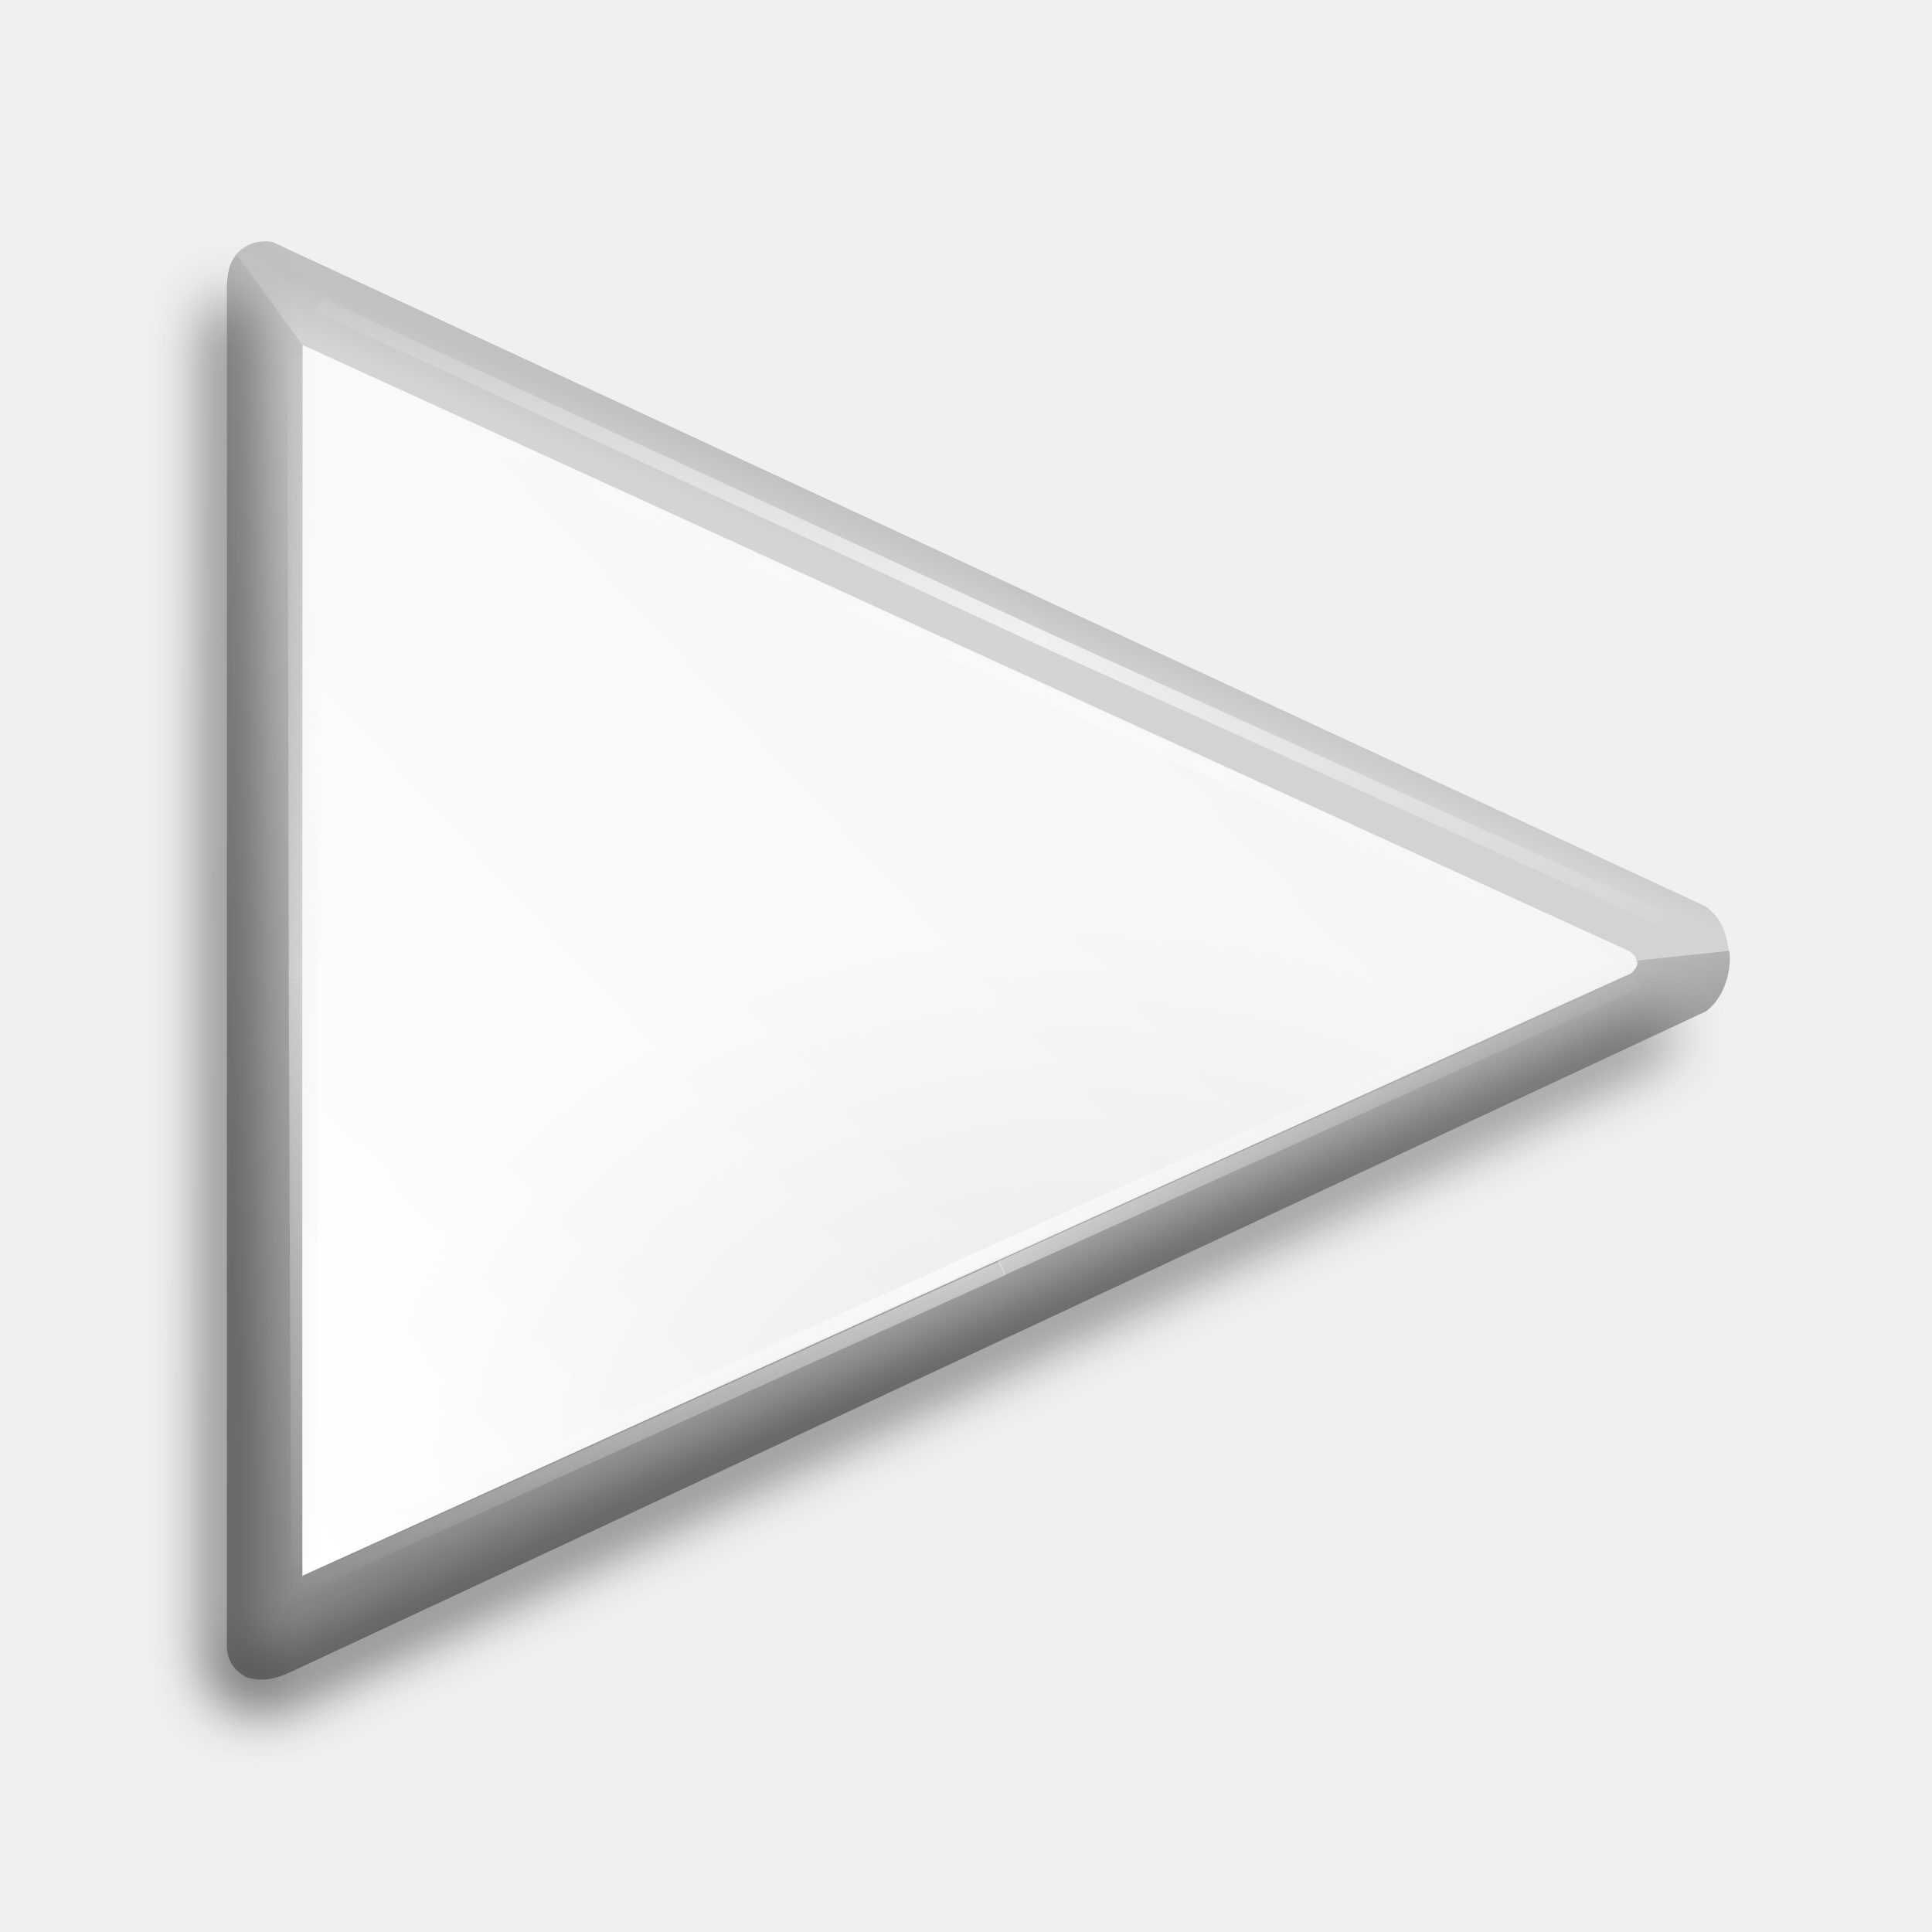
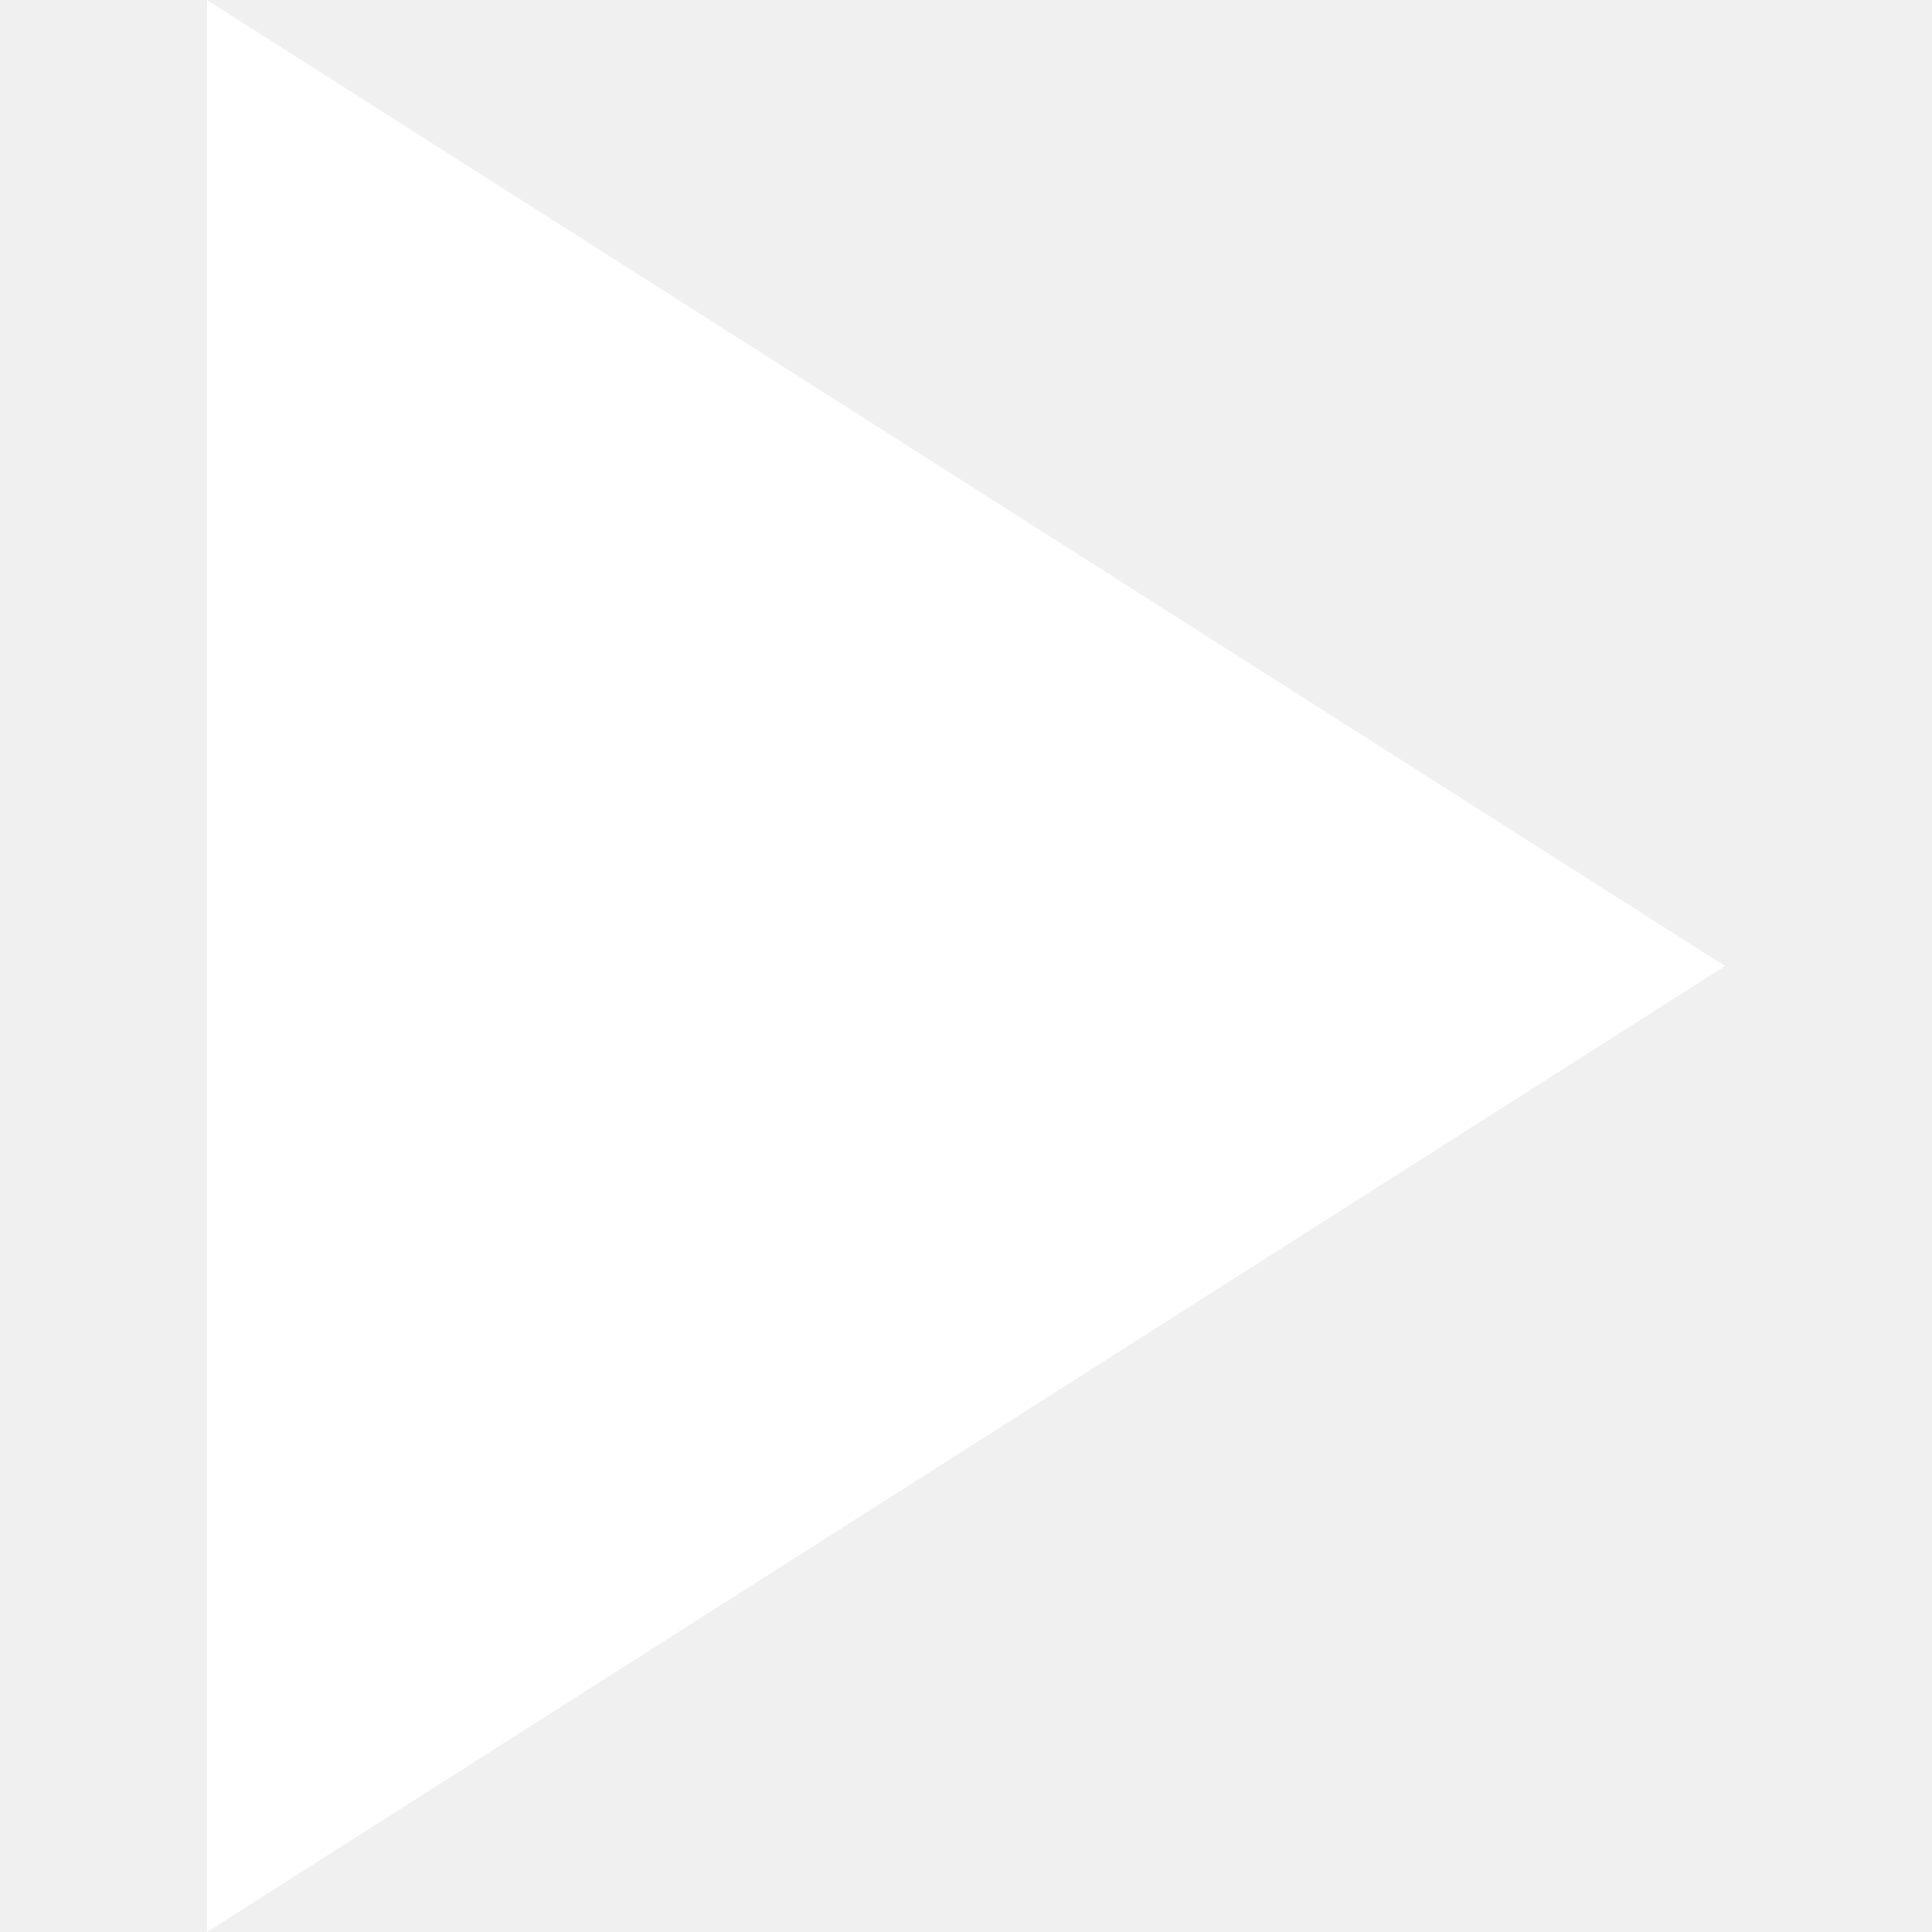
- <svg xmlns="http://www.w3.org/2000/svg" xmlns:xlink="http://www.w3.org/1999/xlink" height="128" version="1.0" width="128" enable-background="new">
-   <defs>
-     <linearGradient id="d">
-       <stop offset="0" stop-color="#898989" />
-       <stop offset="1" stop-color="#cbcbcb" />
-     </linearGradient>
-     <linearGradient id="g">
-       <stop offset="0" stop-color="#898989" />
-       <stop offset="1" stop-color="#cbcbcb" />
-     </linearGradient>
-     <linearGradient id="a">
-       <stop offset="0" stop-color="#f9f9f9" />
-       <stop offset="1" stop-color="#f9f9f9" stop-opacity="0" />
-     </linearGradient>
-     <linearGradient id="e">
-       <stop offset="0" stop-color="#f9f9f9" />
-       <stop offset="1" stop-color="#f9f9f9" stop-opacity="0" />
-     </linearGradient>
-     <linearGradient id="b">
-       <stop offset="0" stop-color="#f9f9f9" />
-       <stop offset="1" stop-color="#f9f9f9" stop-opacity="0" />
-     </linearGradient>
-     <linearGradient id="c">
-       <stop offset="0" stop-color="#f9f9f9" />
-       <stop offset="1" stop-color="#f9f9f9" stop-opacity="0" />
-     </linearGradient>
-     <linearGradient id="i">
-       <stop offset="0" stop-color="#ededed" />
-       <stop offset="1" stop-color="#fff" />
-     </linearGradient>
-     <linearGradient id="h">
-       <stop offset="0" stop-color="#c5c5c5" />
-       <stop offset="1" stop-color="#fff" />
-     </linearGradient>
-     <linearGradient id="f">
-       <stop offset="0" stop-color="#bebebe" stop-opacity=".961" />
-       <stop offset="1" stop-color="#d2d2d2" stop-opacity=".961" />
-     </linearGradient>
-     <linearGradient gradientTransform="translate(-6.443 -26.228)" gradientUnits="userSpaceOnUse" id="z" x1="80.818" x2="116.553" xlink:href="#a" y1="76.956" y2="93.669" />
-     <linearGradient gradientTransform="translate(-75.792 28.674)" gradientUnits="userSpaceOnUse" id="y" x1="98.067" x2="98.067" xlink:href="#b" y1="-.766" y2="82.386" />
-     <linearGradient gradientTransform="translate(-74.533 27.818)" gradientUnits="userSpaceOnUse" id="x" x1="98.067" x2="98.081" xlink:href="#b" y1="40.044" y2="86.029" />
-     <linearGradient gradientTransform="translate(3.945 -2.187)" gradientUnits="userSpaceOnUse" id="w" x1="22.092" x2="111.036" xlink:href="#c" y1="110.049" y2="70.222" />
-     <linearGradient gradientTransform="translate(3.945 -2.187)" gradientUnits="userSpaceOnUse" id="v" x1="111.086" x2="18.042" xlink:href="#a" y1="70.171" y2="112.276" />
-     <linearGradient gradientTransform="translate(1.037 -2.138)" gradientUnits="userSpaceOnUse" id="u" x1="64.454" x2="109.618" xlink:href="#c" y1="90.905" y2="70.019" />
-     <linearGradient gradientTransform="translate(1.037 -2.138)" gradientUnits="userSpaceOnUse" id="t" x1="65.518" x2="22.092" xlink:href="#a" y1="89.905" y2="110.049" />
-     <linearGradient gradientTransform="translate(1.037 -2.138)" gradientUnits="userSpaceOnUse" id="s" x1="55.206" x2="50.39" xlink:href="#d" y1="100.437" y2="86.955" />
-     <linearGradient gradientTransform="translate(-53.57 -11.378)" gradientUnits="userSpaceOnUse" id="r" x1="75.904" x2="75.904" xlink:href="#e" y1="119.266" y2="35.166" />
-     <linearGradient gradientTransform="translate(-52.31 -12.234)" gradientUnits="userSpaceOnUse" id="q" x1="75.847" x2="75.934" xlink:href="#e" y1="80.096" y2="39.602" />
-     <linearGradient gradientTransform="translate(-8.373 -31.564)" gradientUnits="userSpaceOnUse" id="p" x1="68.241" x2="126.918" xlink:href="#a" y1="67.286" y2="94.518" />
-     <linearGradient gradientTransform="translate(-11.417 -52.458)" gradientUnits="userSpaceOnUse" id="o" x1="101.387" x2="31.871" xlink:href="#a" y1="101.794" y2="70.446" />
-     <linearGradient gradientTransform="translate(-9.48 -47.187)" gradientUnits="userSpaceOnUse" id="n" x1="84.912" x2="33.036" xlink:href="#a" y1="98.91" y2="74.748" />
-     <linearGradient gradientTransform="translate(1.037 -2.138)" gradientUnits="userSpaceOnUse" id="m" x1="70.455" x2="69.013" xlink:href="#f" y1="44.609" y2="48.071" />
-     <linearGradient gradientTransform="translate(1.037 -2.138)" gradientUnits="userSpaceOnUse" id="l" x1="14.667" x2="29.997" xlink:href="#g" y1="75.029" y2="72.661" />
-     <linearGradient gradientTransform="matrix(1.81722 0 0 -1.84309 -59.864 191.459)" gradientUnits="userSpaceOnUse" id="j" x1="90.698" x2="45.536" xlink:href="#i" y1="87.632" y2="45.213" />
-     <radialGradient cx="52.383" cy="76.917" fx="52.383" fy="76.917" gradientTransform="matrix(-1.903 .01053 .00625 1.3944 174.218 -7.75)" gradientUnits="userSpaceOnUse" id="k" r="24.97" xlink:href="#h" />
-     <filter color-interpolation-filters="sRGB" id="A">
-       <feGaussianBlur stdDeviation="1.9" />
-     </filter>
-   </defs>
-   <path d="M15.503 21.184l4.454-3.598 91.999 42.659v6.51l-92 43.344-4.282-4.283-.171-84.632z" fill="#fff" fill-rule="evenodd" />
-   <path d="M18.03 112.86c.013 2.004 1.524 3.044 3.998 2.05L116.02 70.99l-.024-6.955L22 20.428c-2.443-1.073-3.984.465-3.992 2.436l.022 89.995z" fill="url(#j)" fill-rule="evenodd" transform="translate(-3 -4)" />
-   <path d="M23.066 26.862l-.03 81.556 87.967-39.936c.538-.501.556-.947-.023-1.443L23.066 26.862z" opacity=".3" fill="url(#k)" fill-rule="evenodd" enable-background="new" transform="translate(-3 -4)" />
-   <path d="M23.034 108.475l-3.753 6.623c-.863-.47-1.282-1.208-1.254-2.236v-90.01c.093-1.408.394-1.626.645-2.024l4.371 5.995-.009 81.652z" fill="url(#l)" fill-rule="evenodd" transform="translate(-3 -4)" />
-   <path d="M21.037 20.023c-1.08-.15-1.838.224-2.38.825l4.396 6.008 87.931 40.176c.198.206.467.258.424.704l6.14-.68c-.226-1.508-.545-2.213-1.548-3.009L21.037 20.023z" fill="url(#m)" fill-rule="evenodd" transform="translate(-3 -4)" />
-   <path d="M74.931 51.224L24.055 28.062" fill="none" stroke="url(#n)" enable-background="new" transform="translate(-3 -4)" />
-   <path d="M72.5 46.5L24.078 24.172" fill="none" stroke="url(#o)" enable-background="new" transform="translate(-3 -4)" />
-   <path d="M72.5 46.5l40.612 18.367" fill="none" stroke="url(#p)" enable-background="new" transform="translate(-3 -4)" />
-   <path d="M23.545 67.868l.016-39.903" fill="none" stroke="url(#q)" enable-background="new" transform="translate(-3 -4)" />
-   <path d="M22.633 68.897l-.077-41.237" fill="none" stroke="url(#r)" enable-background="new" transform="translate(-3 -4)" />
-   <path d="M23.043 108.396l-3.784 6.702c.823.3 1.753.225 2.788-.22l93.98-43.875c1.584-1.198 1.675-3.471 1.533-4.005l-6.043.639c-.01.41-.271.72-.49.869l-87.984 39.89z" fill="url(#s)" fill-rule="evenodd" transform="translate(-3 -4)" />
-   <path d="M66.055 88.267L23.628 107.41" fill="none" stroke="url(#t)" transform="translate(-3 -4)" />
-   <path d="M110.155 68.382L65.991 88.267" fill="none" stroke="url(#u)" enable-background="new" transform="translate(-3 -4)" />
-   <path d="M69.419 88.016l-46.577 21.118" fill="none" stroke="url(#v)" enable-background="new" transform="translate(-3 -4)" />
-   <path d="M111.495 68.991l-42.14 19.025" fill="none" stroke="url(#w)" enable-background="new" transform="translate(-3 -4)" />
-   <path d="M23.525 107.417l.02-39.55" fill="none" stroke="url(#x)" enable-background="new" transform="translate(-3 -4)" />
-   <path d="M22.786 107.753l-.154-38.857" fill="none" stroke="url(#y)" enable-background="new" transform="translate(-3 -4)" />
-   <path d="M74.875 51.228l34.735 15.713" fill="none" stroke="url(#z)" enable-background="new" transform="translate(-3 -4)" />
-   <path d="M17.122 24.884c.642-1.47 1.284-1.265 1.926 0v88c.046 1.098.639 1.696 2.053 1.54l91.364-42.648c1.27.484 2.372-.282.571 1.606l-91.935 43.523c-3.275.518-4.32-1.123-4.064-4.021l.085-88z" fill="#3b3b3b" fill-rule="evenodd" filter="url(#A)" transform="translate(-3 -4)" />
+ <svg xmlns="http://www.w3.org/2000/svg" version="1.1" viewBox="0 0 28 28">
+   <path d="m-854-2242h1400v3600h-1400z" fill="none" />
+   <path d="m3 0v28l22-14z" fill="#fff" />
+   <path d="m-16-10h48v48h-48z" fill="none" />
</svg>
